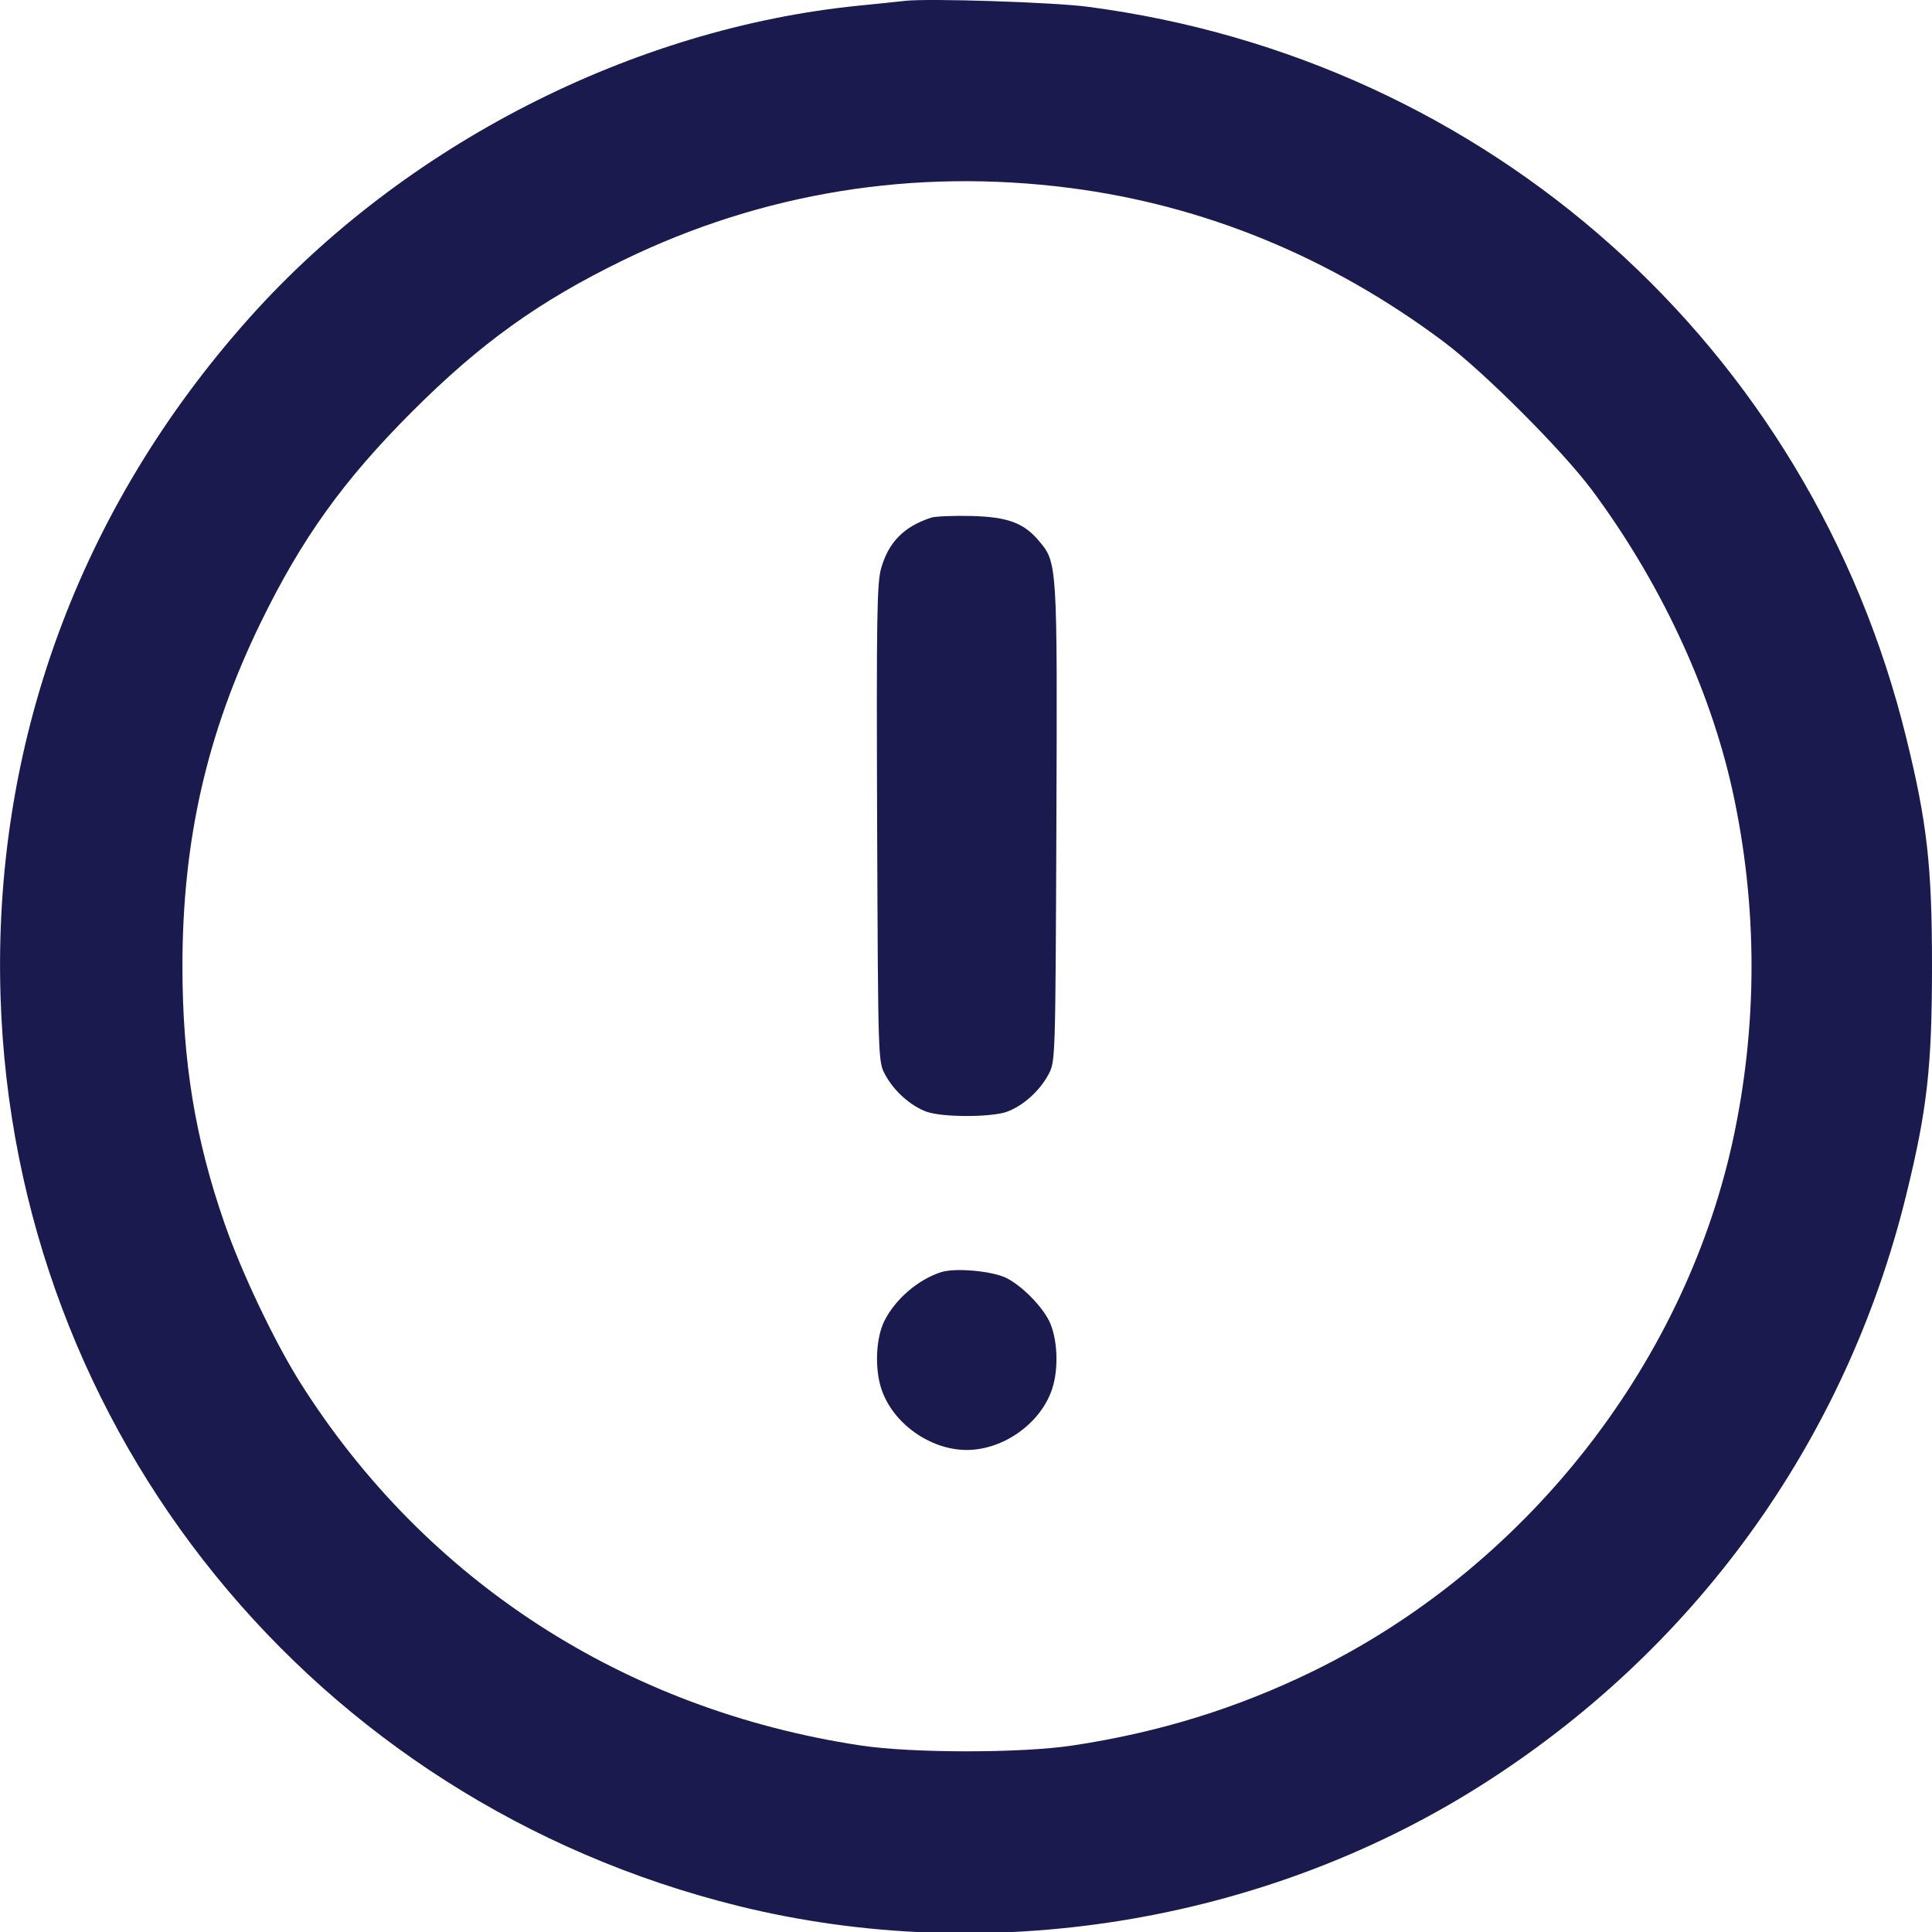
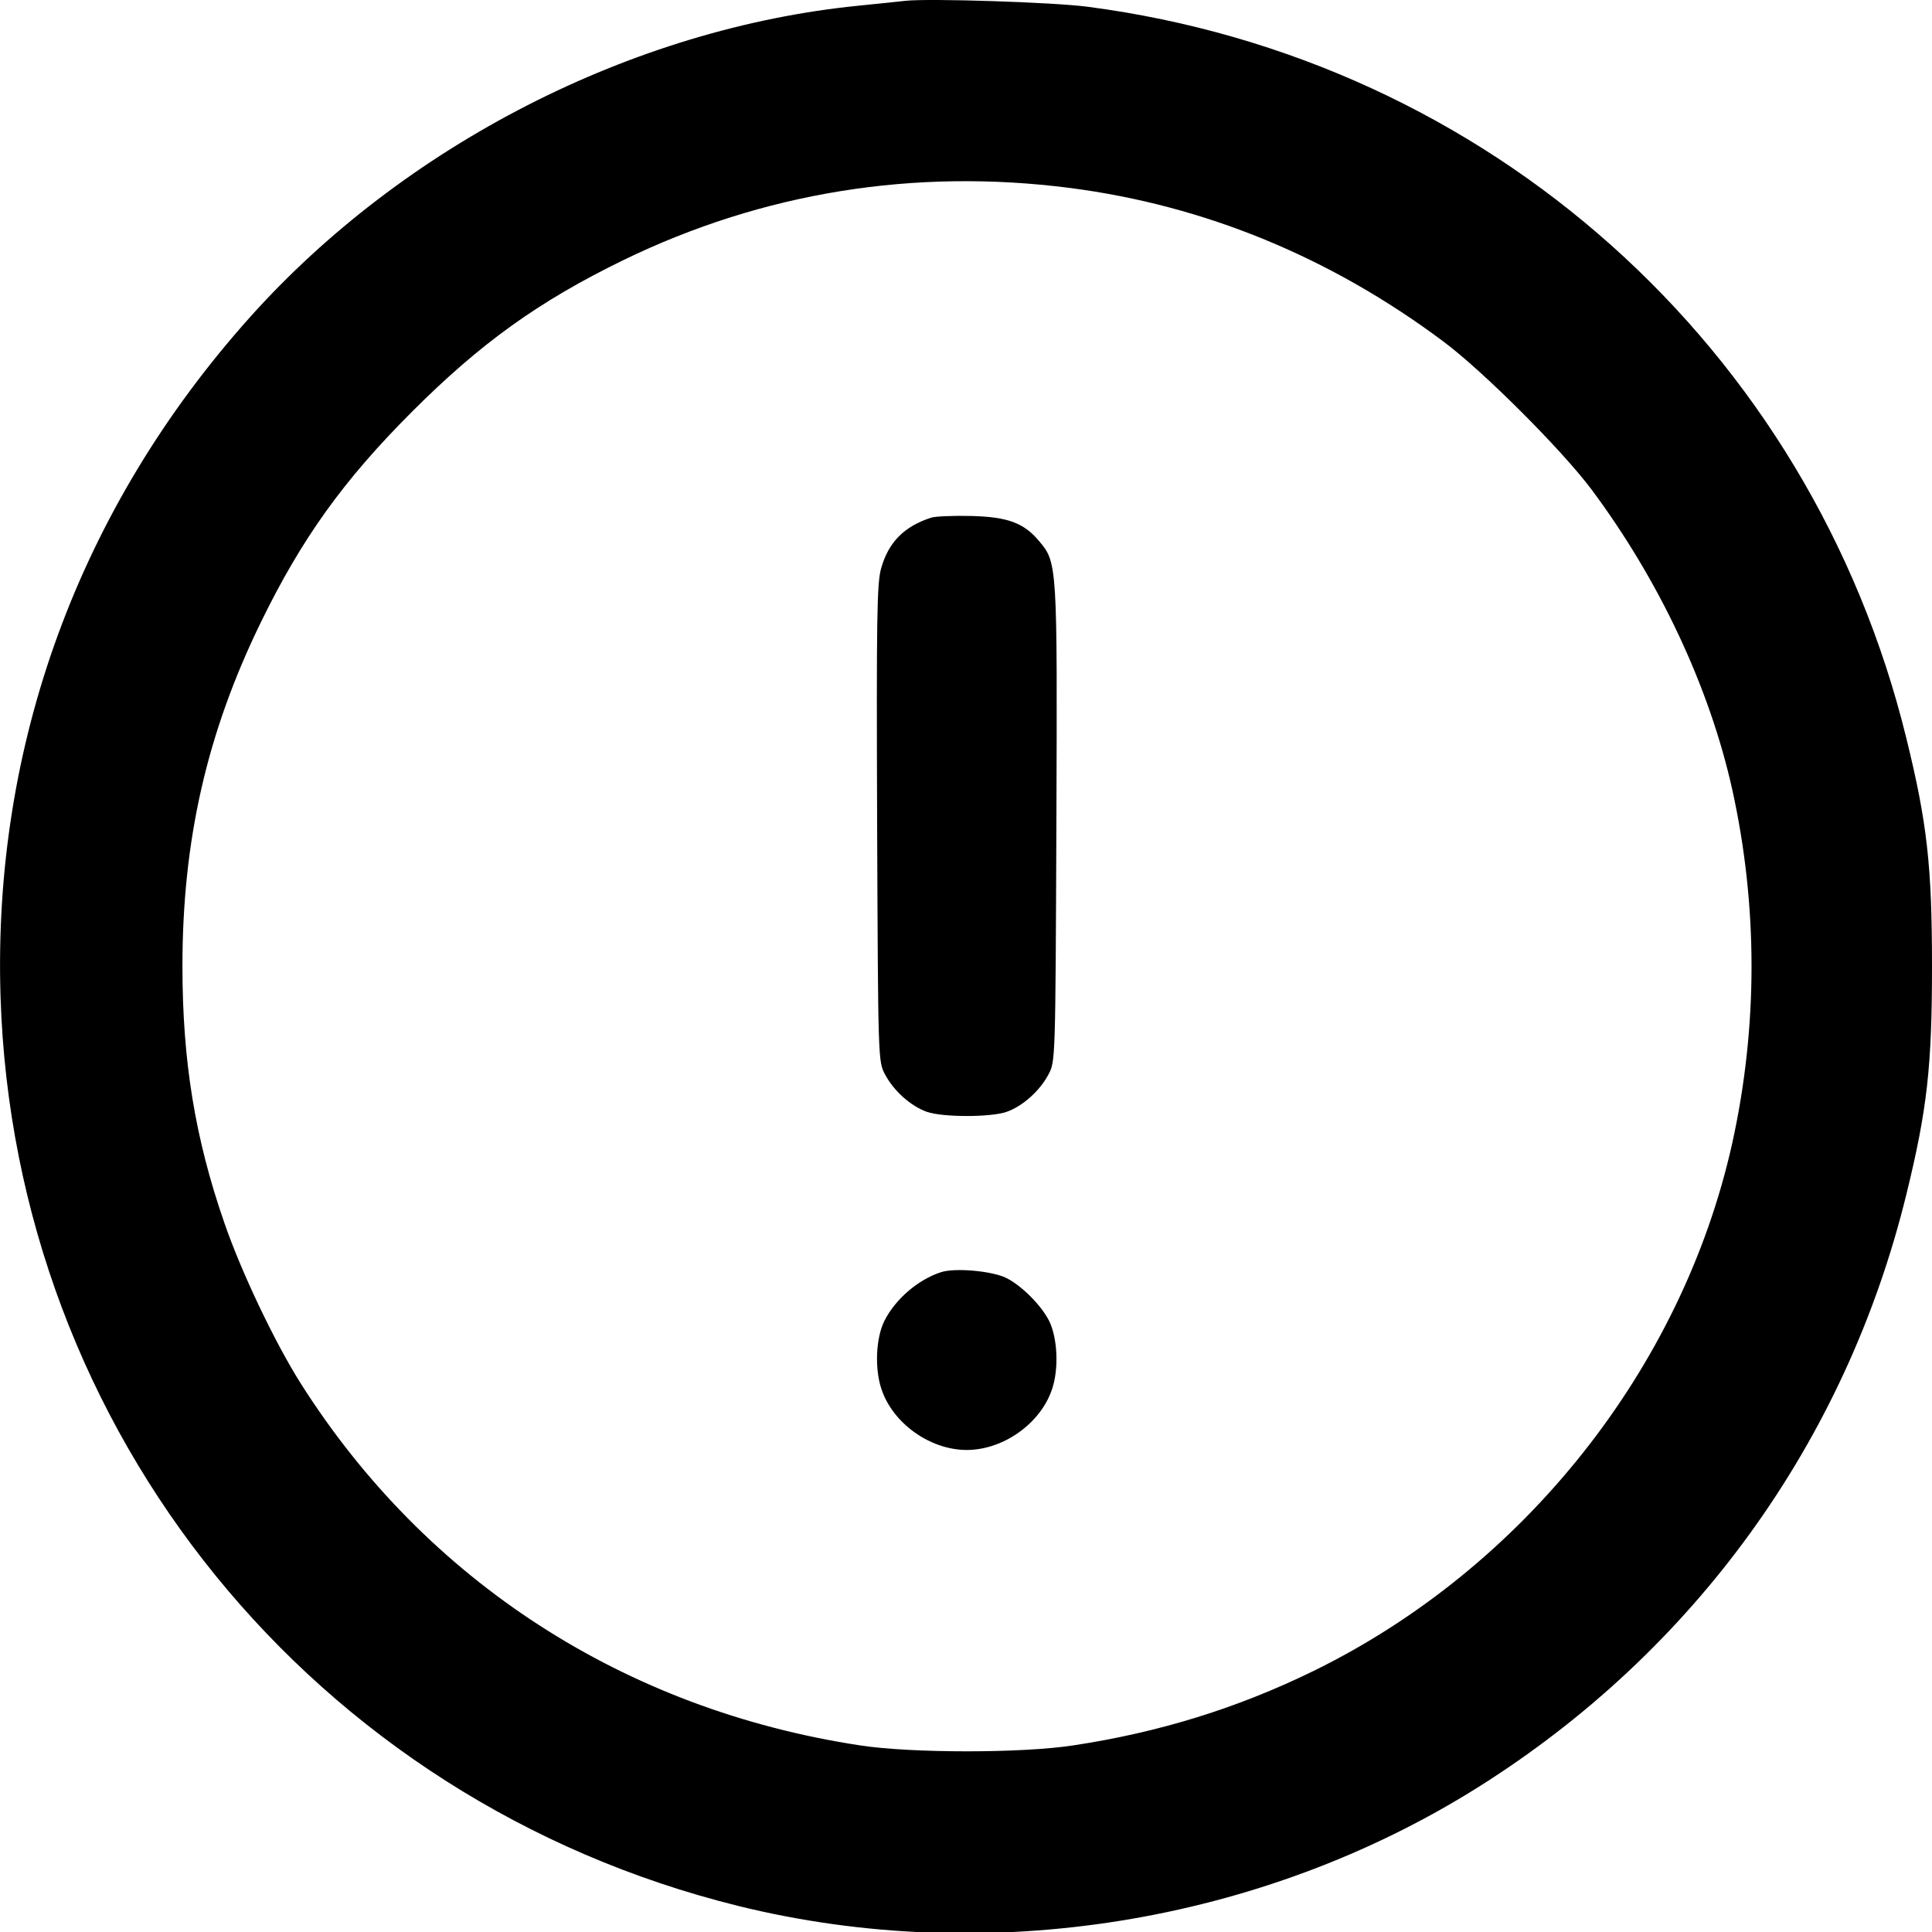
<svg xmlns="http://www.w3.org/2000/svg" width="14" height="14" viewBox="0 0 14 14" fill="none">
-   <path fill-rule="evenodd" clip-rule="evenodd" d="M6.561 0.006C6.516 0.011 6.364 0.027 6.223 0.041C4.582 0.205 2.928 1.051 1.81 2.3C0.574 3.682 -0.054 5.397 0.004 7.224C0.104 10.379 2.273 13.05 5.349 13.811C7.153 14.257 9.137 13.939 10.709 12.952C12.277 11.967 13.375 10.448 13.814 8.656C13.965 8.041 14 7.729 14 7.002C14 6.276 13.965 5.963 13.814 5.349C13.12 2.514 10.786 0.429 7.882 0.049C7.633 0.016 6.728 -0.013 6.561 0.006ZM7.753 1.362C8.729 1.488 9.643 1.864 10.461 2.476C10.749 2.691 11.316 3.258 11.532 3.546C12.023 4.204 12.387 4.978 12.552 5.719C12.739 6.564 12.739 7.44 12.552 8.286C12.189 9.916 11.04 11.364 9.517 12.109C8.967 12.378 8.399 12.554 7.776 12.648C7.405 12.705 6.606 12.705 6.234 12.648C4.527 12.389 3.087 11.458 2.18 10.026C1.993 9.731 1.747 9.215 1.625 8.859C1.413 8.248 1.322 7.686 1.322 7.002C1.322 6.092 1.498 5.315 1.888 4.514C2.186 3.902 2.489 3.48 2.986 2.983C3.483 2.486 3.905 2.183 4.517 1.885C5.527 1.394 6.626 1.217 7.753 1.362ZM6.748 3.751C6.551 3.815 6.44 3.928 6.386 4.115C6.354 4.222 6.351 4.466 6.356 5.965C6.363 7.691 6.363 7.692 6.414 7.787C6.478 7.907 6.601 8.016 6.717 8.057C6.833 8.097 7.178 8.097 7.294 8.057C7.41 8.016 7.533 7.907 7.597 7.787C7.648 7.692 7.648 7.691 7.655 5.965C7.662 4.079 7.662 4.077 7.528 3.919C7.419 3.789 7.302 3.746 7.04 3.739C6.912 3.736 6.78 3.741 6.748 3.751ZM6.818 9.219C6.652 9.273 6.488 9.414 6.409 9.571C6.347 9.694 6.337 9.916 6.387 10.065C6.469 10.314 6.74 10.507 7.005 10.507C7.271 10.507 7.542 10.314 7.624 10.065C7.674 9.916 7.663 9.694 7.602 9.571C7.545 9.459 7.408 9.321 7.297 9.263C7.195 9.21 6.921 9.185 6.818 9.219Z" fill="#1A1A4E" />
+   <path fill-rule="evenodd" clip-rule="evenodd" d="M6.561 0.006C6.516 0.011 6.364 0.027 6.223 0.041C4.582 0.205 2.928 1.051 1.81 2.3C0.574 3.682 -0.054 5.397 0.004 7.224C0.104 10.379 2.273 13.05 5.349 13.811C7.153 14.257 9.137 13.939 10.709 12.952C12.277 11.967 13.375 10.448 13.814 8.656C13.965 8.041 14 7.729 14 7.002C14 6.276 13.965 5.963 13.814 5.349C13.12 2.514 10.786 0.429 7.882 0.049C7.633 0.016 6.728 -0.013 6.561 0.006ZM7.753 1.362C8.729 1.488 9.643 1.864 10.461 2.476C10.749 2.691 11.316 3.258 11.532 3.546C12.023 4.204 12.387 4.978 12.552 5.719C12.739 6.564 12.739 7.44 12.552 8.286C12.189 9.916 11.04 11.364 9.517 12.109C8.967 12.378 8.399 12.554 7.776 12.648C7.405 12.705 6.606 12.705 6.234 12.648C4.527 12.389 3.087 11.458 2.18 10.026C1.993 9.731 1.747 9.215 1.625 8.859C1.413 8.248 1.322 7.686 1.322 7.002C1.322 6.092 1.498 5.315 1.888 4.514C2.186 3.902 2.489 3.48 2.986 2.983C3.483 2.486 3.905 2.183 4.517 1.885C5.527 1.394 6.626 1.217 7.753 1.362ZM6.748 3.751C6.551 3.815 6.44 3.928 6.386 4.115C6.354 4.222 6.351 4.466 6.356 5.965C6.363 7.691 6.363 7.692 6.414 7.787C6.478 7.907 6.601 8.016 6.717 8.057C6.833 8.097 7.178 8.097 7.294 8.057C7.41 8.016 7.533 7.907 7.597 7.787C7.648 7.692 7.648 7.691 7.655 5.965C7.662 4.079 7.662 4.077 7.528 3.919C7.419 3.789 7.302 3.746 7.04 3.739C6.912 3.736 6.78 3.741 6.748 3.751ZM6.818 9.219C6.652 9.273 6.488 9.414 6.409 9.571C6.347 9.694 6.337 9.916 6.387 10.065C6.469 10.314 6.74 10.507 7.005 10.507C7.271 10.507 7.542 10.314 7.624 10.065C7.674 9.916 7.663 9.694 7.602 9.571C7.545 9.459 7.408 9.321 7.297 9.263C7.195 9.21 6.921 9.185 6.818 9.219Z" fill="currentColor" />
</svg>
